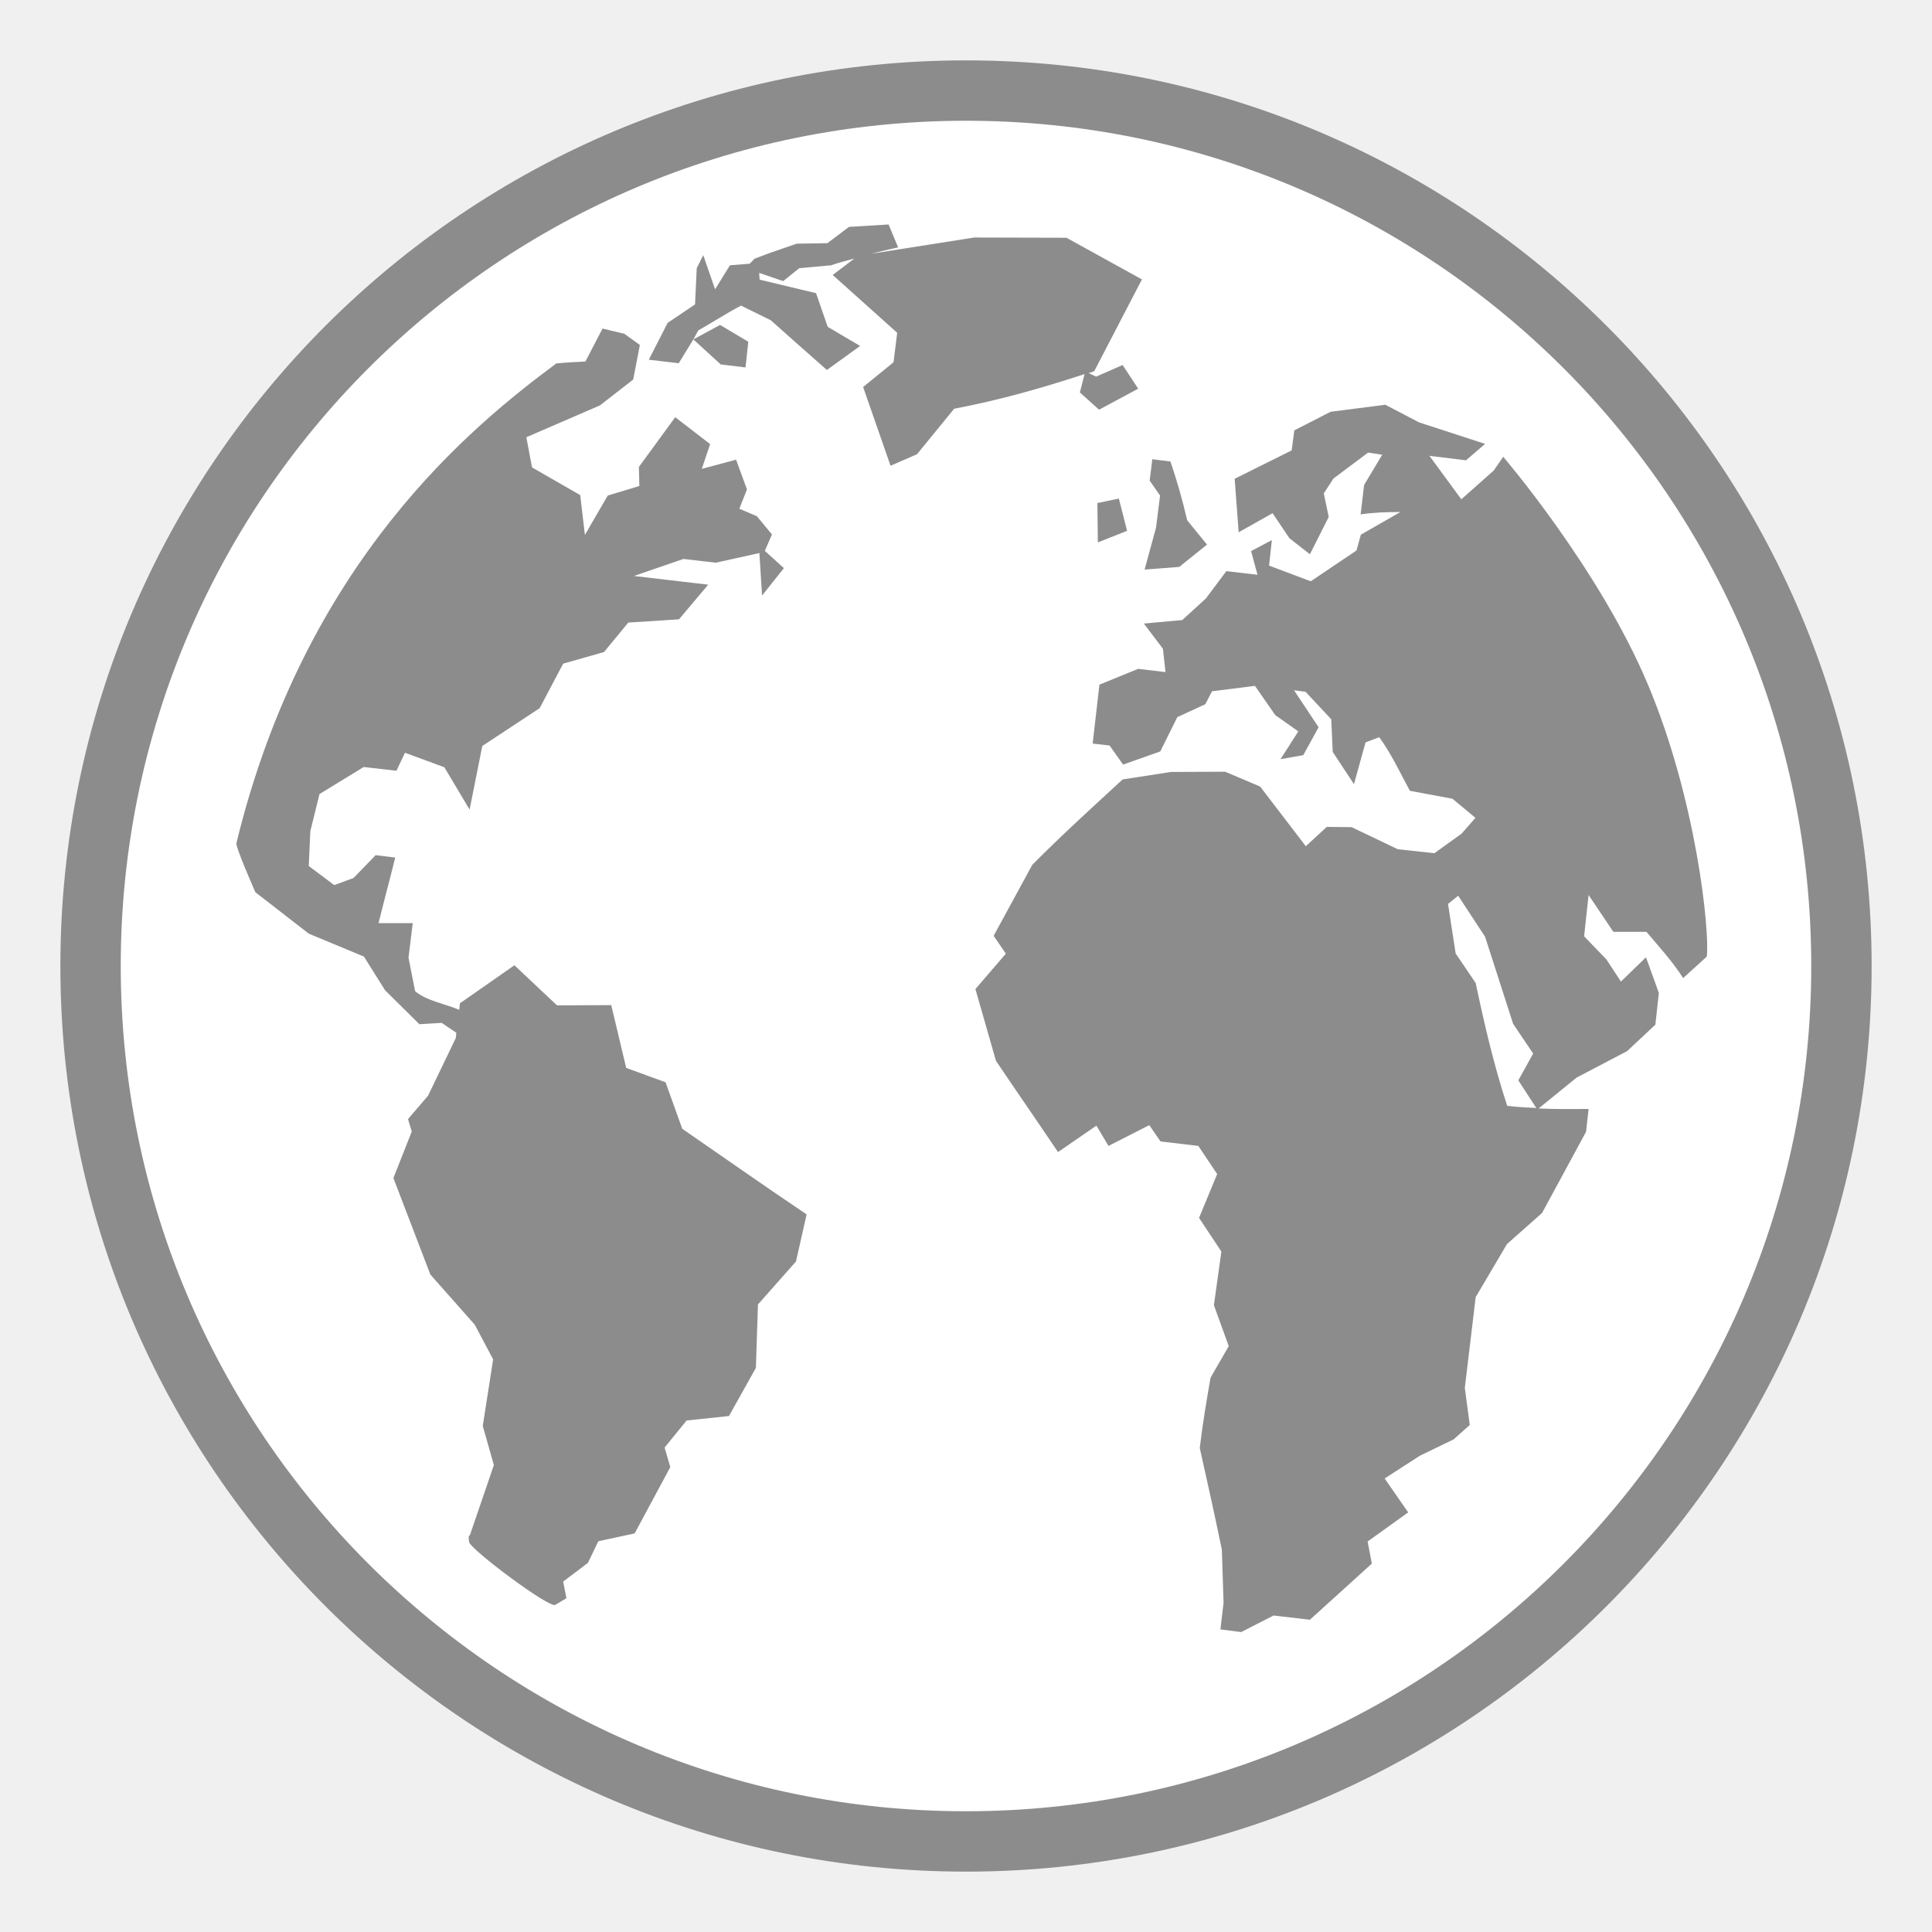
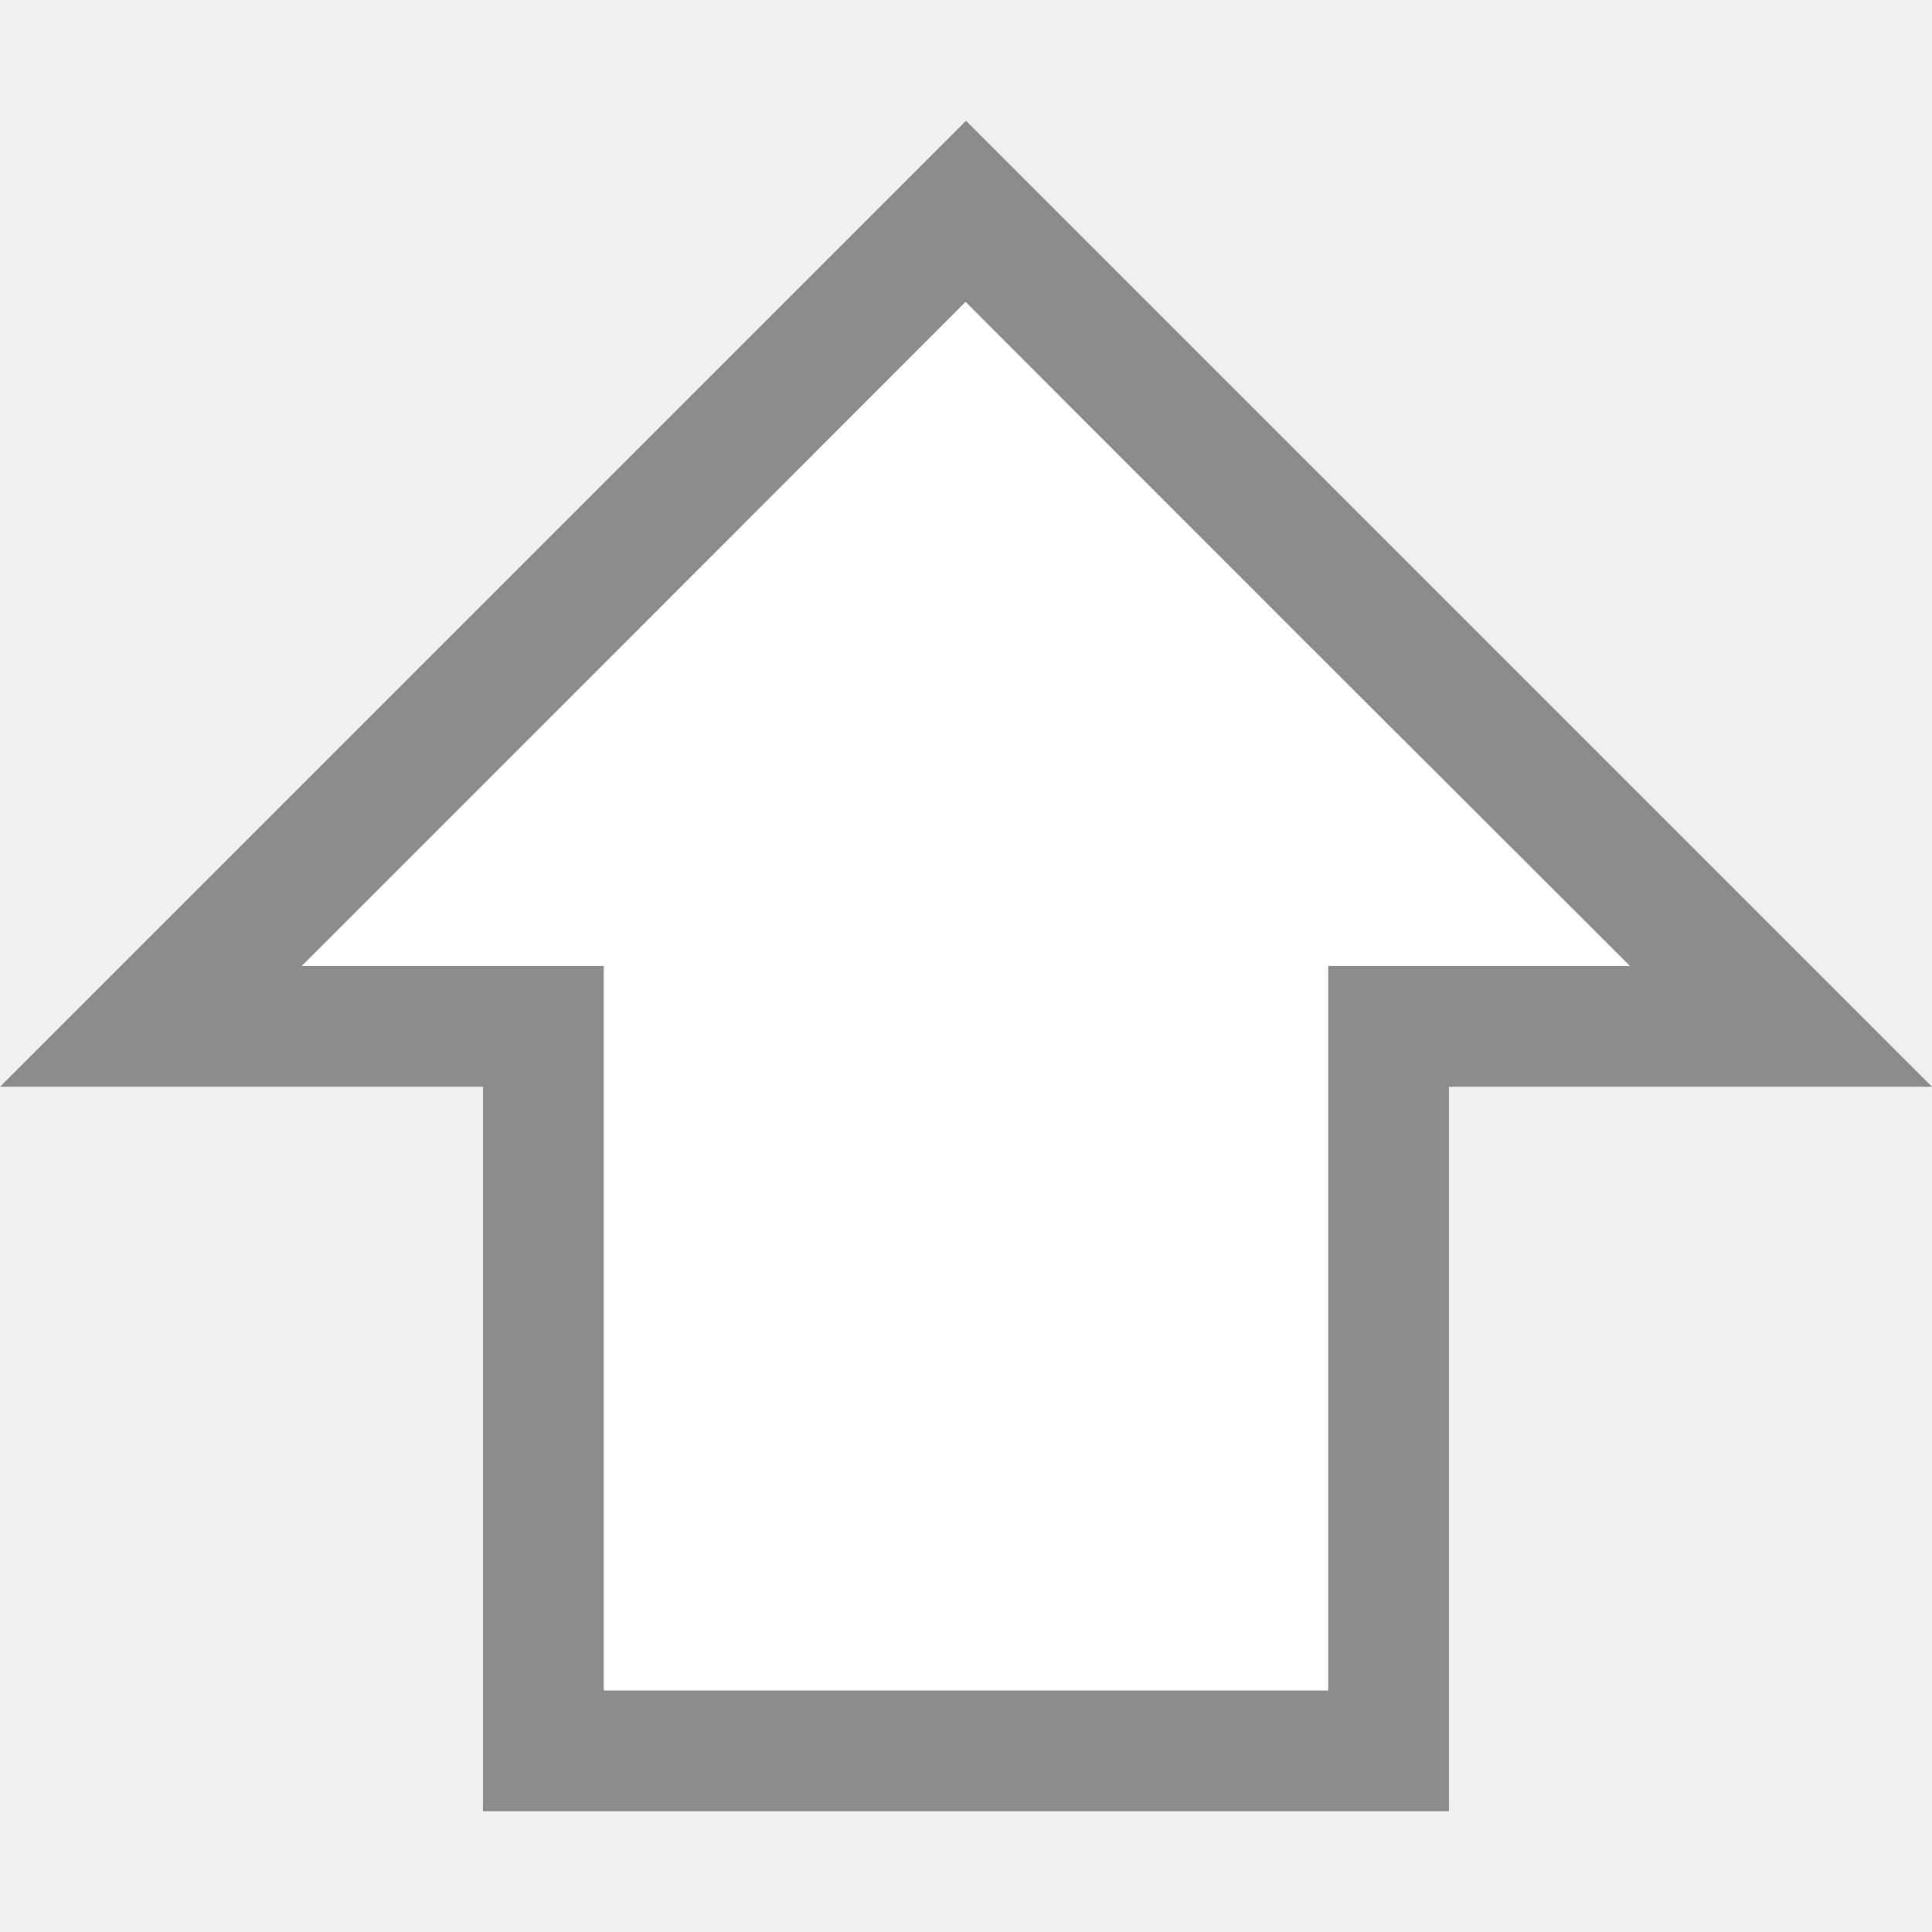
- <svg xmlns="http://www.w3.org/2000/svg" xmlns:xlink="http://www.w3.org/1999/xlink" version="1.0" width="16" height="16" id="svg4569">
-   <defs id="defs4571">
-     <linearGradient id="linearGradient3342-5">
-       <stop id="stop3344-6" style="stop-color:#ffffff;stop-opacity:0" offset="0" />
-       <stop id="stop3346-1" style="stop-color:#ffffff;stop-opacity:1" offset="1" />
-     </linearGradient>
-     <linearGradient xlink:href="#linearGradient3342-5" id="linearGradient3778-3-5" gradientUnits="userSpaceOnUse" gradientTransform="matrix(0.324391,0.03850644,-0.03851007,0.3243456,0.9945059,-0.5938683)" x1="20" y1="43" x2="20" y2="2.689" />
-   </defs>
-   <circle style="fill:#8c8c8c;fill-opacity:1;stroke:none;stroke-width:2;stroke-miterlimit:4;stroke-dasharray:none;stroke-opacity:1" id="path12632" cx="8" cy="8" r="7.5" />
-   <circle r="7" cy="8" cx="8" id="circle12630" style="fill:#ffffff;fill-opacity:1;stroke:none;stroke-width:2;stroke-miterlimit:4;stroke-dasharray:none;stroke-opacity:1" />
-   <path style="fill:#8c8c8c;fill-opacity:1;fill-rule:nonzero;stroke:url(#linearGradient3778-3-5);stroke-width:0;stroke-miterlimit:4;stroke-dasharray:none" d="M 7.359 1.859 L 7.031 1.879 L 6.852 2.014 L 6.598 2.018 L 6.361 2.1 L 6.248 2.143 L 6.209 2.184 L 6.045 2.197 L 5.922 2.396 L 5.824 2.113 L 5.77 2.221 L 5.756 2.521 L 5.529 2.674 L 5.373 2.979 L 5.621 3.008 L 5.742 2.811 L 5.783 2.736 C 5.901 2.67 6.017 2.594 6.137 2.531 L 6.383 2.652 C 6.537 2.79 6.693 2.927 6.848 3.064 L 7.123 2.865 L 6.855 2.707 L 6.758 2.428 L 6.291 2.316 L 6.287 2.26 L 6.486 2.328 L 6.619 2.221 L 6.883 2.197 C 6.948 2.174 7.012 2.158 7.076 2.141 L 6.896 2.277 L 7.43 2.756 L 7.4 3 L 7.148 3.205 L 7.375 3.857 L 7.594 3.762 L 7.902 3.385 C 8.279 3.313 8.621 3.216 8.982 3.098 L 8.943 3.25 L 9.102 3.393 L 9.426 3.219 L 9.297 3.023 L 9.078 3.119 L 9.016 3.09 C 9.031 3.085 9.047 3.079 9.062 3.074 L 9.457 2.314 L 8.832 1.969 L 8.068 1.967 L 7.211 2.102 C 7.285 2.085 7.362 2.064 7.438 2.049 L 7.359 1.859 z M 5.742 2.811 L 5.969 3.018 L 6.174 3.043 L 6.197 2.83 L 5.963 2.691 L 5.742 2.811 z M 4.99 2.721 L 4.848 2.994 C 4.848 2.994 4.657 3.003 4.607 3.01 C 3.921 3.52 2.527 4.639 1.957 6.986 C 1.962 7.043 2.115 7.389 2.115 7.389 L 2.557 7.732 L 3.014 7.922 L 3.189 8.201 L 3.473 8.482 L 3.658 8.471 L 3.779 8.553 L 3.775 8.596 L 3.545 9.074 L 3.379 9.268 L 3.41 9.371 L 3.258 9.756 L 3.564 10.555 L 3.932 10.971 L 4.084 11.258 L 3.998 11.809 L 4.09 12.133 L 3.891 12.715 C 3.891 12.715 3.875 12.707 3.885 12.77 C 3.895 12.832 4.549 13.32 4.598 13.291 C 4.646 13.262 4.691 13.236 4.691 13.236 L 4.664 13.098 L 4.869 12.943 L 4.955 12.764 L 5.256 12.699 L 5.551 12.15 L 5.504 11.988 L 5.686 11.764 L 6.037 11.727 L 6.26 11.328 L 6.277 10.803 L 6.592 10.447 L 6.68 10.057 C 6.333 9.824 5.994 9.585 5.65 9.348 L 5.512 8.963 L 5.186 8.844 L 5.062 8.324 L 4.613 8.326 L 4.26 7.994 L 3.809 8.309 L 3.803 8.363 C 3.685 8.312 3.538 8.291 3.438 8.209 L 3.383 7.932 L 3.418 7.645 L 3.135 7.645 C 3.179 7.464 3.229 7.282 3.273 7.102 L 3.111 7.082 L 2.928 7.271 L 2.768 7.33 L 2.557 7.172 L 2.57 6.883 L 2.646 6.576 L 3.012 6.352 L 3.283 6.383 L 3.354 6.234 L 3.68 6.354 L 3.889 6.705 L 3.994 6.178 L 4.469 5.865 L 4.664 5.496 L 5.002 5.4 L 5.203 5.156 L 5.623 5.129 L 5.865 4.842 L 5.25 4.77 L 5.66 4.629 L 5.928 4.66 L 6.289 4.58 L 6.311 4.932 L 6.492 4.705 L 6.334 4.562 L 6.393 4.426 L 6.268 4.275 L 6.123 4.213 L 6.186 4.053 L 6.096 3.807 L 5.812 3.883 L 5.881 3.678 L 5.592 3.455 L 5.291 3.867 L 5.295 4.025 L 5.033 4.104 L 4.844 4.43 L 4.805 4.1 L 4.406 3.871 L 4.359 3.621 L 4.969 3.357 L 5.244 3.143 L 5.299 2.857 L 5.17 2.764 L 4.99 2.721 z M 11.473 3.352 L 11.02 3.41 L 10.719 3.564 L 10.697 3.73 L 10.225 3.965 L 10.258 4.408 L 10.539 4.25 L 10.678 4.457 L 10.848 4.59 L 11.004 4.281 L 10.963 4.086 L 11.043 3.963 L 11.33 3.748 L 11.447 3.766 L 11.297 4.016 L 11.268 4.26 C 11.378 4.243 11.487 4.241 11.598 4.24 L 11.27 4.428 L 11.234 4.559 L 10.855 4.814 L 10.51 4.684 L 10.533 4.473 L 10.361 4.564 L 10.414 4.76 L 10.156 4.73 L 9.986 4.957 L 9.791 5.135 L 9.473 5.164 L 9.631 5.373 L 9.652 5.566 L 9.426 5.539 L 9.105 5.67 L 9.049 6.158 L 9.189 6.174 L 9.301 6.332 L 9.609 6.223 L 9.75 5.939 L 9.982 5.832 L 10.037 5.725 L 10.393 5.68 L 10.561 5.922 L 10.752 6.057 L 10.605 6.287 L 10.793 6.254 L 10.92 6.023 L 10.717 5.717 L 10.812 5.729 L 11.025 5.957 L 11.037 6.227 L 11.213 6.494 L 11.309 6.148 L 11.422 6.105 C 11.522 6.241 11.595 6.4 11.676 6.549 L 12.029 6.615 L 12.219 6.773 L 12.104 6.904 L 11.879 7.066 L 11.576 7.033 L 11.193 6.85 L 10.988 6.848 L 10.814 7.008 L 10.436 6.514 L 10.146 6.391 L 9.697 6.393 L 9.297 6.455 C 9.046 6.686 8.789 6.92 8.549 7.162 L 8.229 7.75 L 8.33 7.898 L 8.078 8.191 L 8.248 8.785 C 8.418 9.038 8.592 9.288 8.762 9.541 L 9.08 9.322 L 9.18 9.49 L 9.518 9.318 L 9.611 9.453 L 9.924 9.49 L 10.08 9.723 L 9.93 10.086 L 10.115 10.365 L 10.053 10.809 L 10.176 11.148 L 10.025 11.41 C 9.991 11.607 9.959 11.794 9.936 11.992 C 9.999 12.272 10.061 12.553 10.119 12.834 L 10.133 13.273 L 10.107 13.494 L 10.279 13.516 L 10.547 13.379 L 10.848 13.414 L 11.361 12.949 L 11.326 12.766 L 11.662 12.525 L 11.467 12.244 L 11.76 12.055 L 12.039 11.92 L 12.172 11.801 L 12.131 11.494 L 12.221 10.742 L 12.48 10.303 L 12.771 10.045 L 13.135 9.373 L 13.156 9.184 C 13.015 9.185 12.88 9.186 12.742 9.18 L 13.057 8.924 L 13.475 8.705 L 13.709 8.486 L 13.738 8.223 C 13.702 8.127 13.667 8.023 13.631 7.928 L 13.424 8.129 L 13.303 7.945 L 13.119 7.754 L 13.156 7.412 L 13.361 7.717 L 13.635 7.717 C 13.743 7.845 13.848 7.958 13.939 8.1 L 14.135 7.922 C 14.16 7.708 14.049 6.622 13.646 5.666 C 13.244 4.71 12.449 3.783 12.449 3.783 L 12.371 3.896 L 12.102 4.135 L 11.838 3.775 L 12.141 3.812 L 12.299 3.676 L 11.752 3.498 L 11.473 3.352 z M 9.543 3.803 L 9.521 3.98 L 9.607 4.104 L 9.574 4.369 L 9.479 4.717 L 9.766 4.695 L 9.996 4.51 L 9.832 4.309 C 9.792 4.139 9.749 3.987 9.693 3.822 L 9.543 3.803 z M 9.266 4.129 L 9.088 4.166 L 9.092 4.492 L 9.334 4.396 L 9.266 4.129 z M 12.076 7.418 L 12.299 7.758 L 12.531 8.479 L 12.697 8.725 L 12.574 8.947 L 12.723 9.176 C 12.643 9.172 12.564 9.168 12.482 9.158 C 12.372 8.822 12.294 8.487 12.221 8.141 L 12.055 7.896 L 11.992 7.486 L 12.076 7.418 z " id="path4140" />
+ <svg xmlns="http://www.w3.org/2000/svg" version="1.0" width="16" height="16" id="svg4569">
+   <defs id="defs4571" />
+   <path id="rect5149-5-3" style="color:#000000;fill:#8c8c8c;fill-opacity:1;enable-background:new" d="m 8,1 -8,8 4,0 L 4,15 l 8,0 0,-6 4,0 z" />
+   <rect style="fill:#ffffff;fill-opacity:1;stroke:none;stroke-width:2;stroke-miterlimit:4;stroke-dasharray:none;stroke-opacity:1" id="rect5499-1-6" width="6" height="8" x="5" y="6" />
+   <path style="fill:#ffffff;fill-opacity:1;stroke:none;stroke-width:2;stroke-miterlimit:4;stroke-dasharray:none;stroke-opacity:1" id="path5532-2-7" d="m 9.998,1042.362 -2.123,0 -2.123,0 1.061,-1.838 1.061,-1.839 1.061,1.839 z" transform="matrix(2.590844,0,0,1.495825,-12.40389,-1551.191)" />
</svg>
